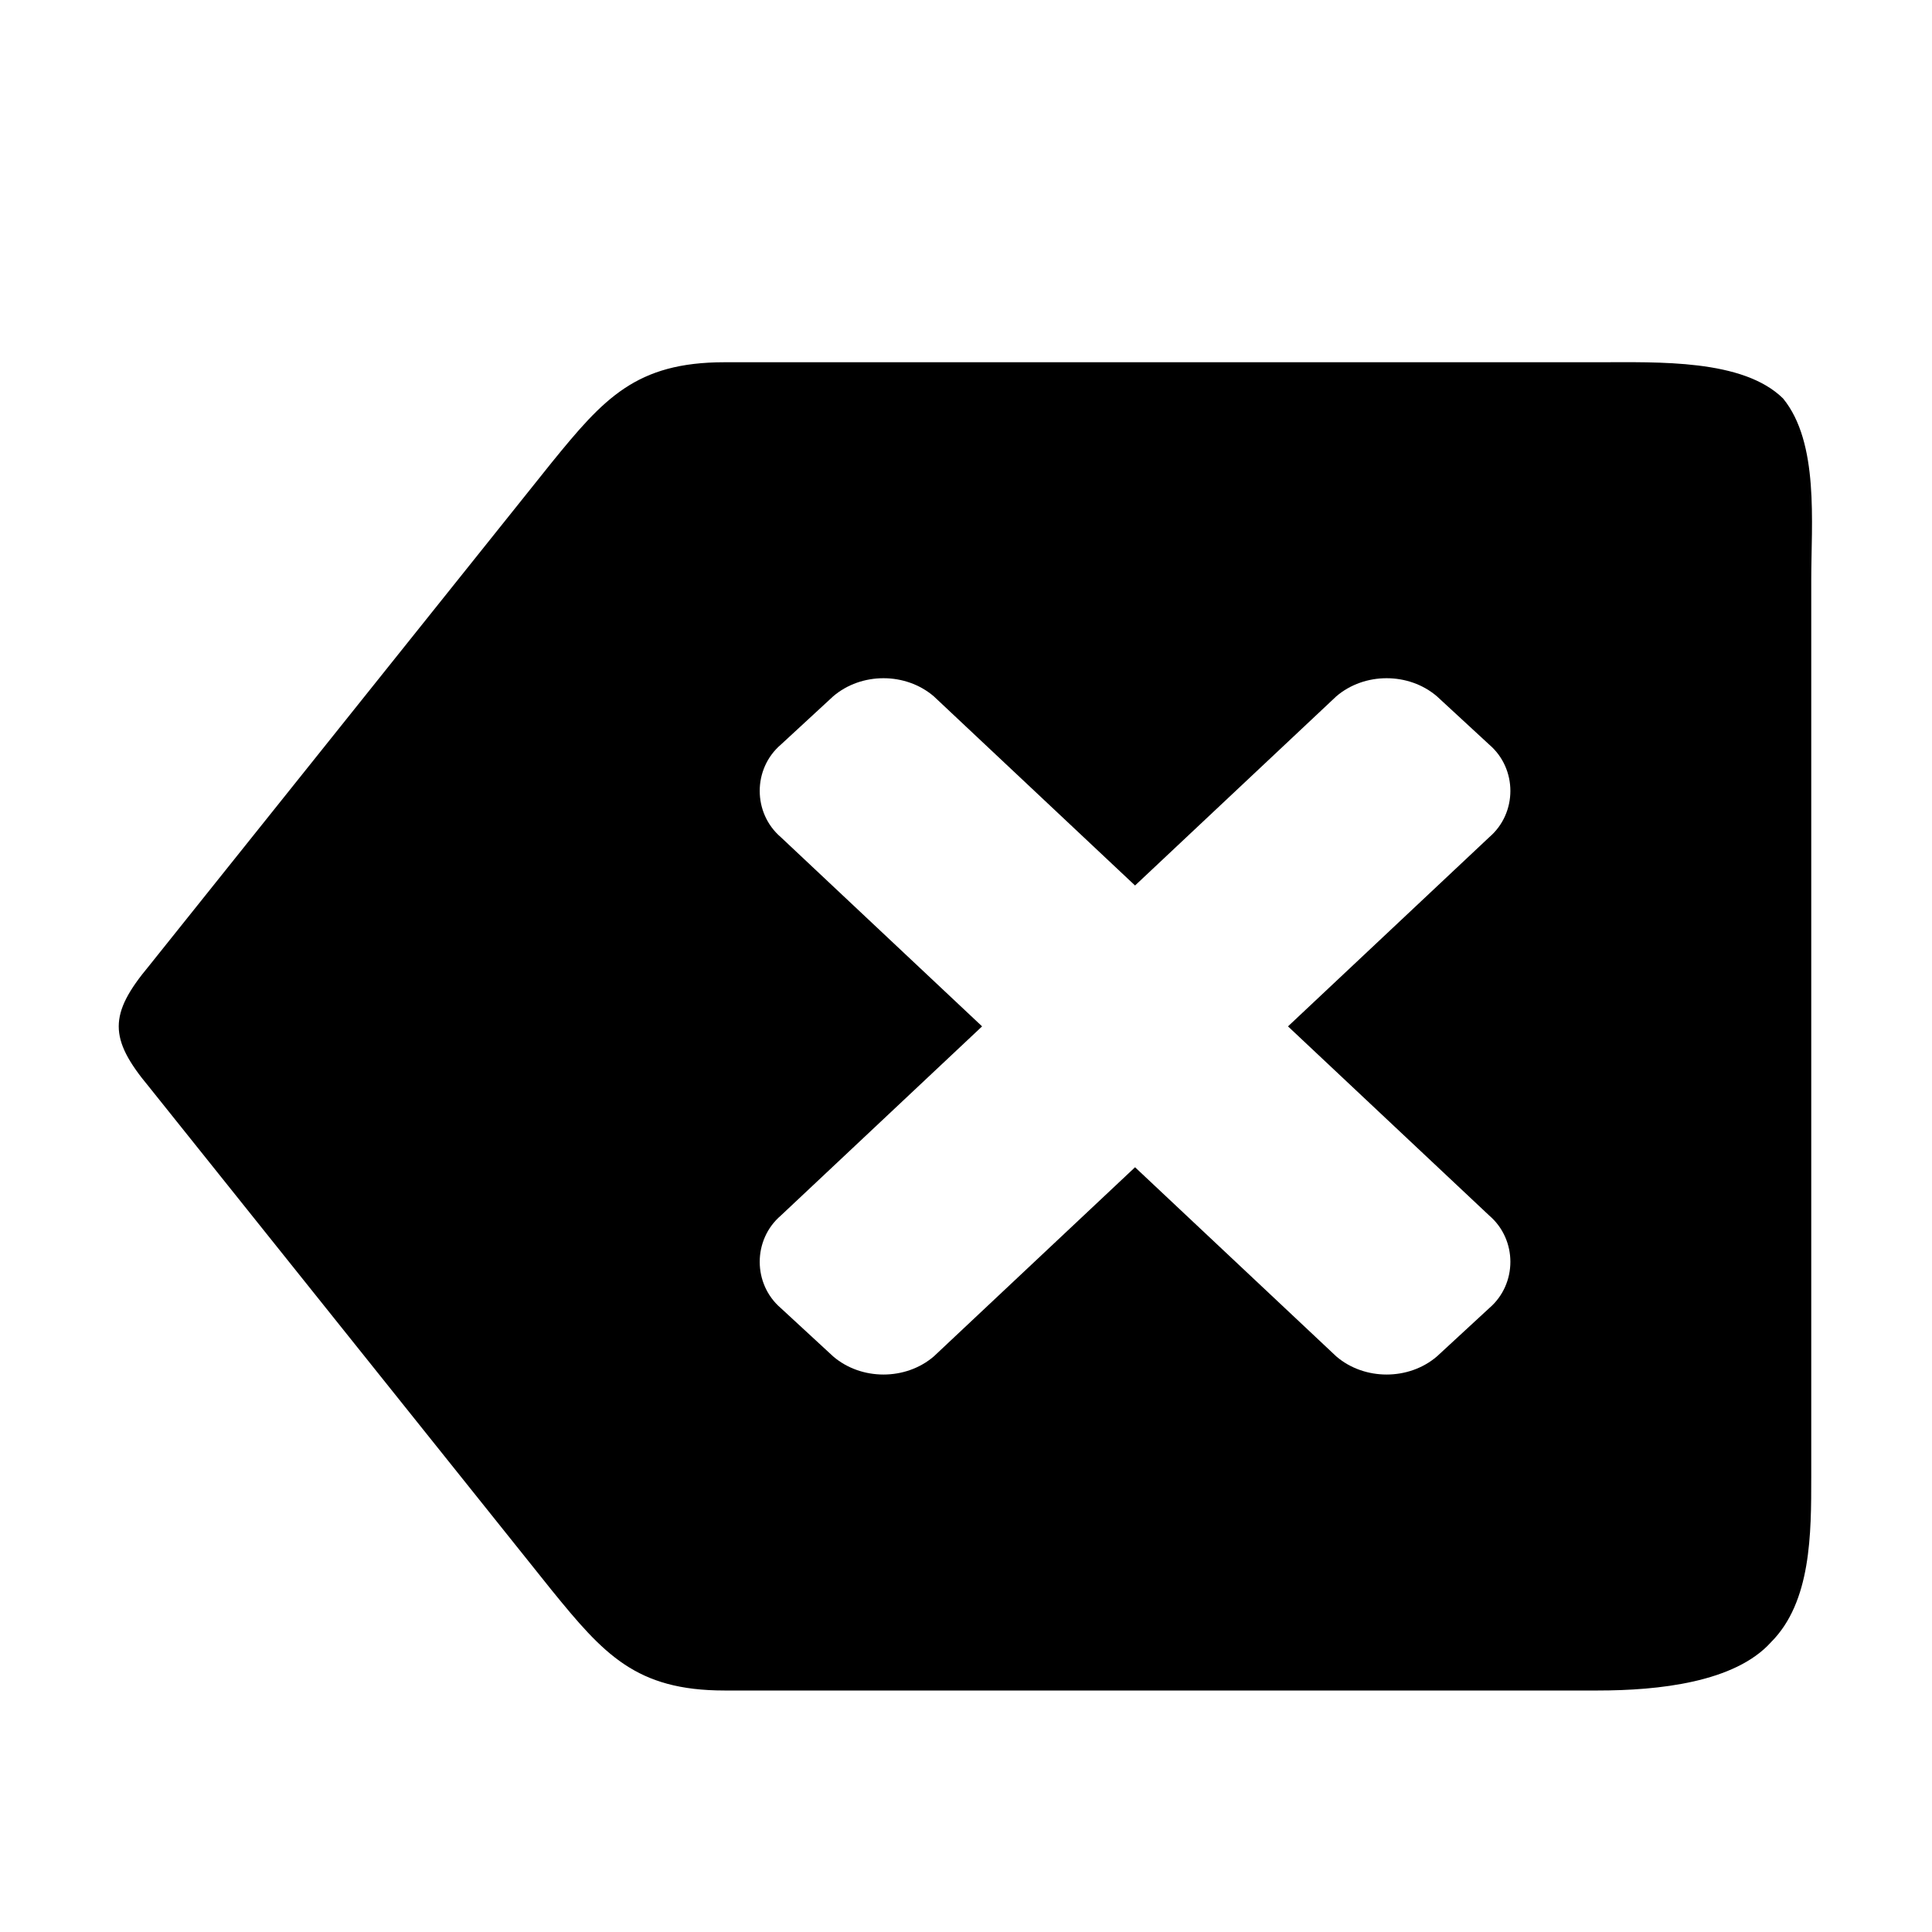
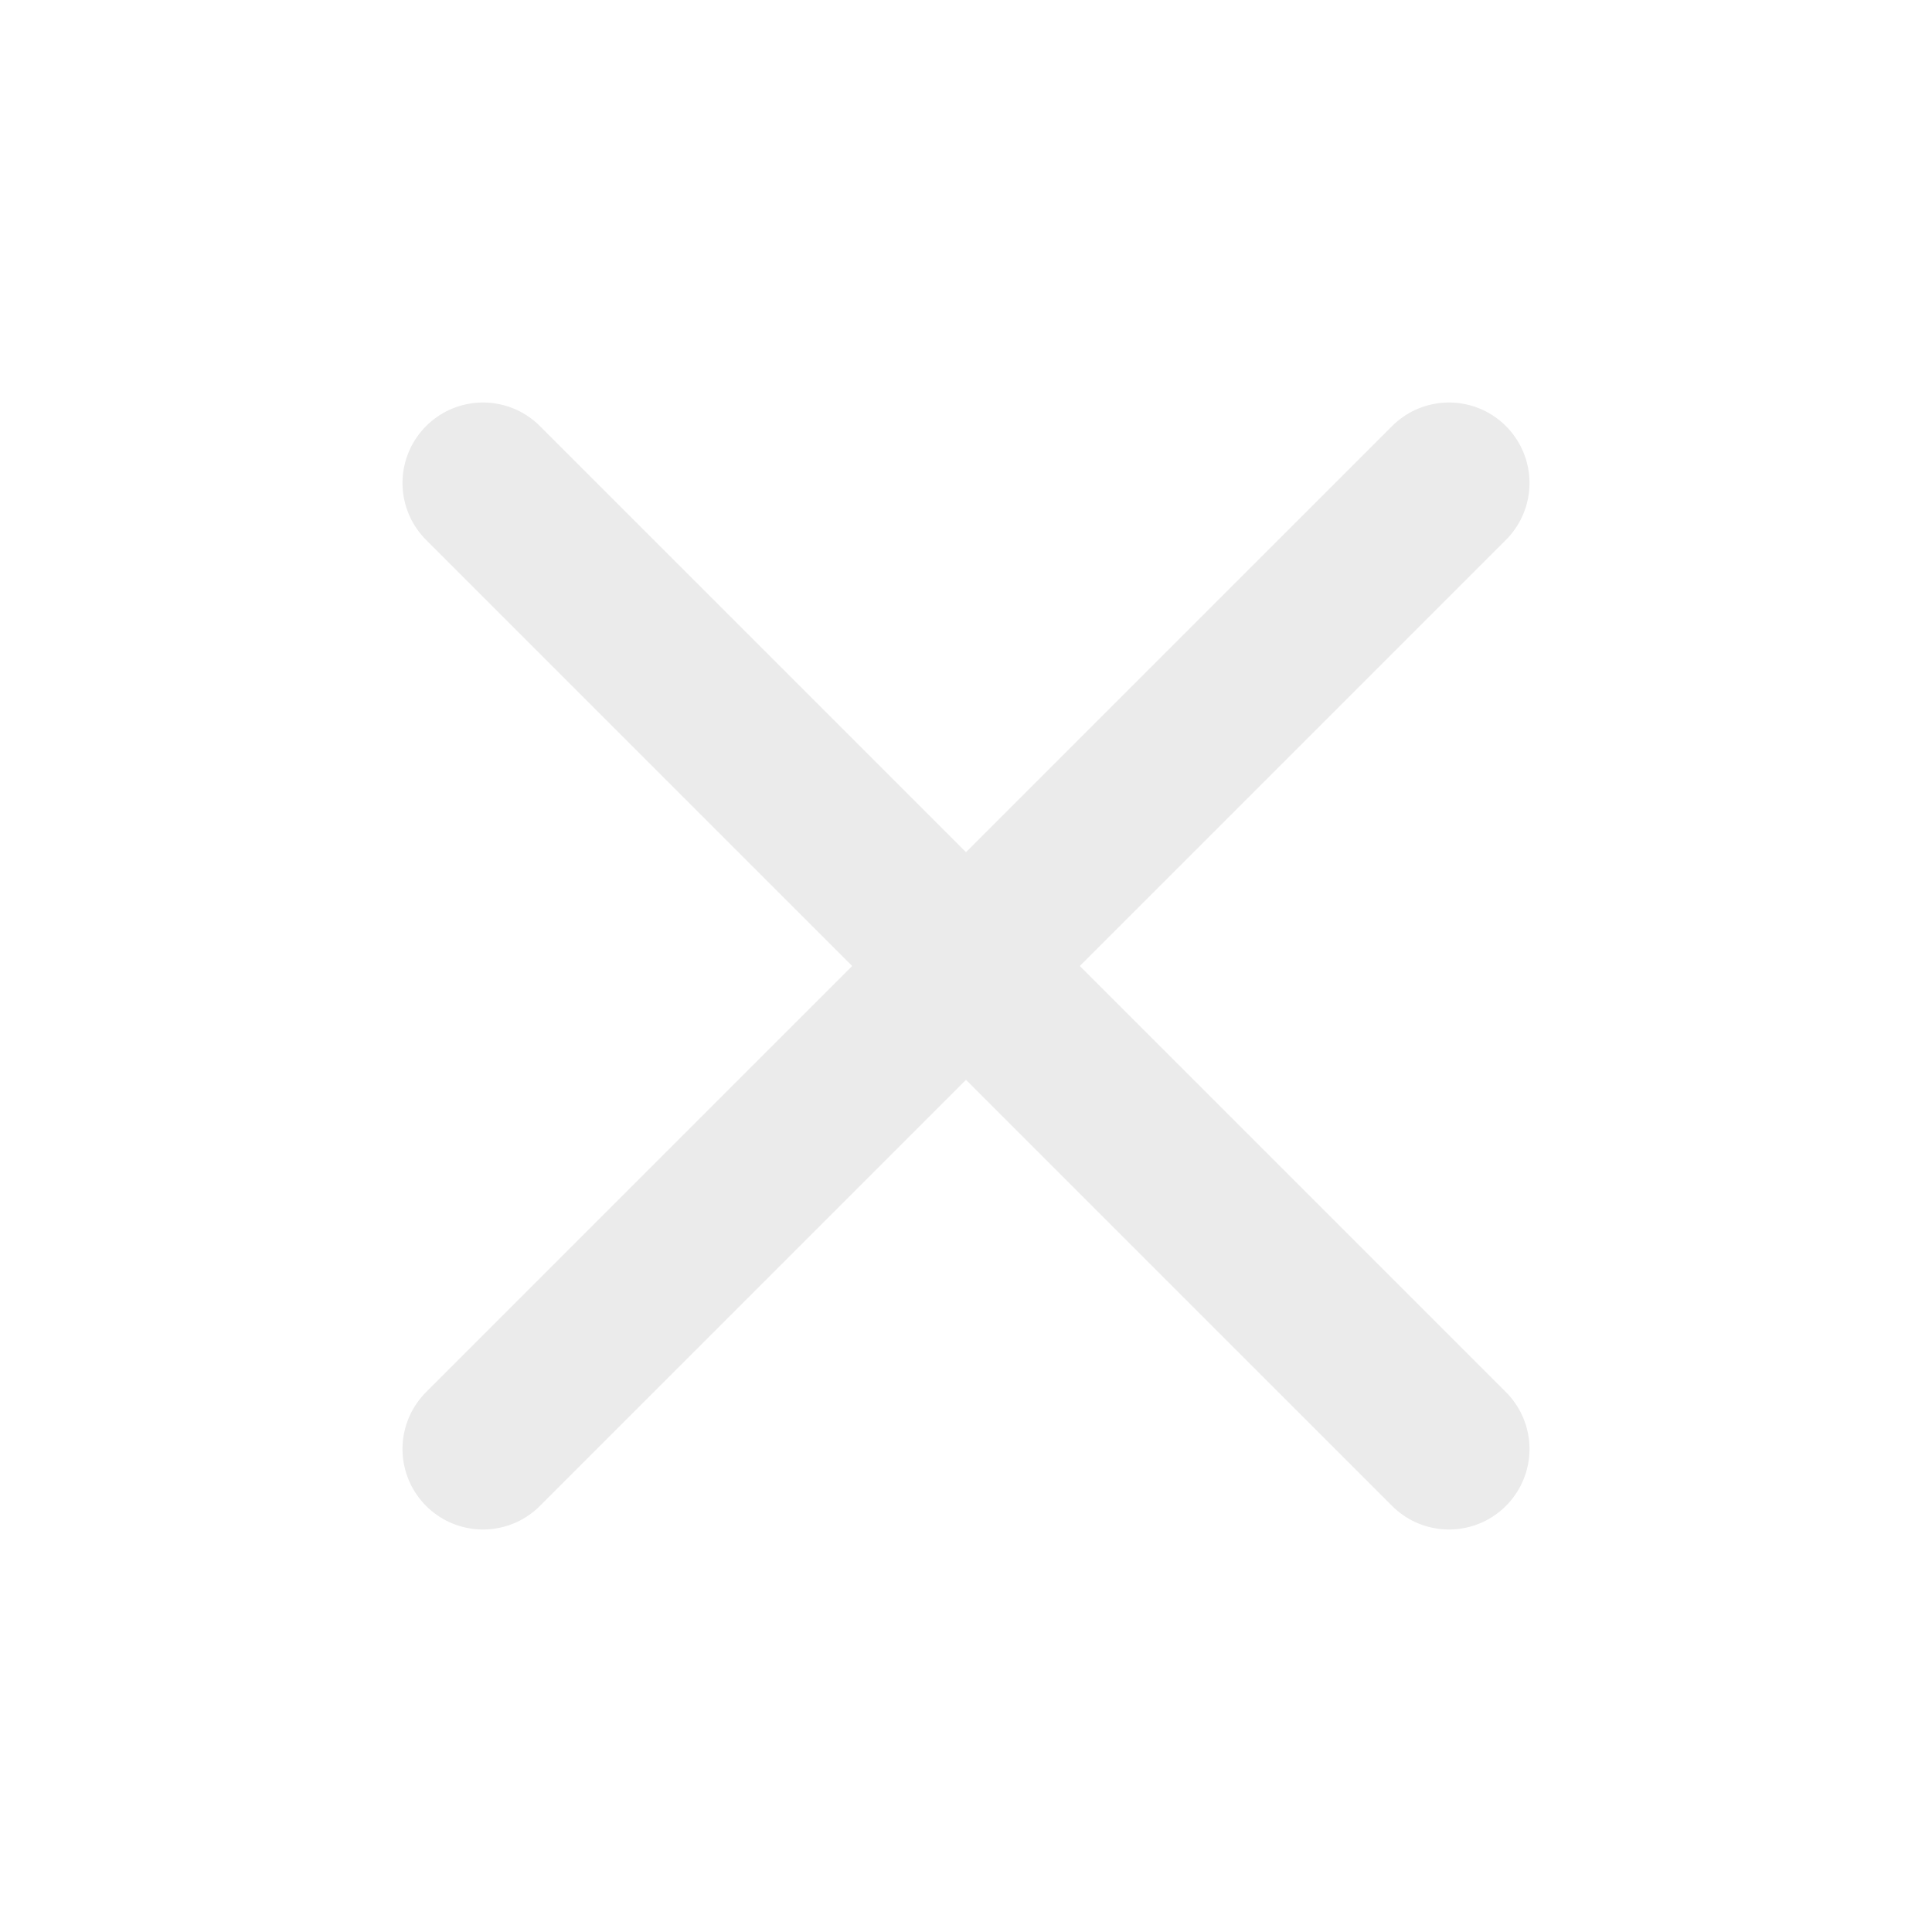
- <svg xmlns="http://www.w3.org/2000/svg" width="16" height="16" viewBox="0 0 0.48 0.48" fill="none" version="1.1" id="svg1">
-   <defs id="defs1" />
-   <path fill-rule="evenodd" clip-rule="evenodd" d="M 0.137,0.115 C 0.15,0.099 0.158,0.09 0.18,0.09 h 0.217 c 0.015,0 0.036,-8.4375e-4 0.046,0.009 C 0.452,0.11 0.45,0.13 0.45,0.144 v 0.223 c 0,0.014 1.125e-5,0.031 -0.01,0.041 C 0.431,0.418 0.412,0.42 0.397,0.42 H 0.18 C 0.158,0.42 0.15,0.411 0.137,0.395 L 0.037,0.27 c -0.01,-0.012 -0.01,-0.018 0,-0.03 z m 0.07,0.058 c 0.007,-0.006 0.018,-0.006 0.025,0 l 0.05,0.047 0.05,-0.047 c 0.007,-0.006 0.018,-0.006 0.025,0 l 0.013,0.012 c 0.007,0.006 0.007,0.017 0,0.023 l -0.05,0.047 0.05,0.047 c 0.007,0.006 0.007,0.017 0,0.023 l -0.013,0.012 c -0.007,0.006 -0.018,0.006 -0.025,0 l -0.05,-0.047 -0.05,0.047 c -0.007,0.006 -0.018,0.006 -0.025,0 L 0.194,0.325 c -0.007,-0.006 -0.007,-0.017 0,-0.023 L 0.244,0.255 0.194,0.208 c -0.007,-0.006 -0.007,-0.017 0,-0.023 z" fill="#000000" id="path1" style="stroke-width:0.017" />
+ <svg xmlns="http://www.w3.org/2000/svg" width="24" height="24" viewBox="0 0 24 24" fill="none" stroke="#ebebeb" stroke-width="2" stroke-linecap="round" stroke-linejoin="round">
+   <path d="M18 6 6 18" />
+   <path d="m6 6 12 12" />
</svg>
